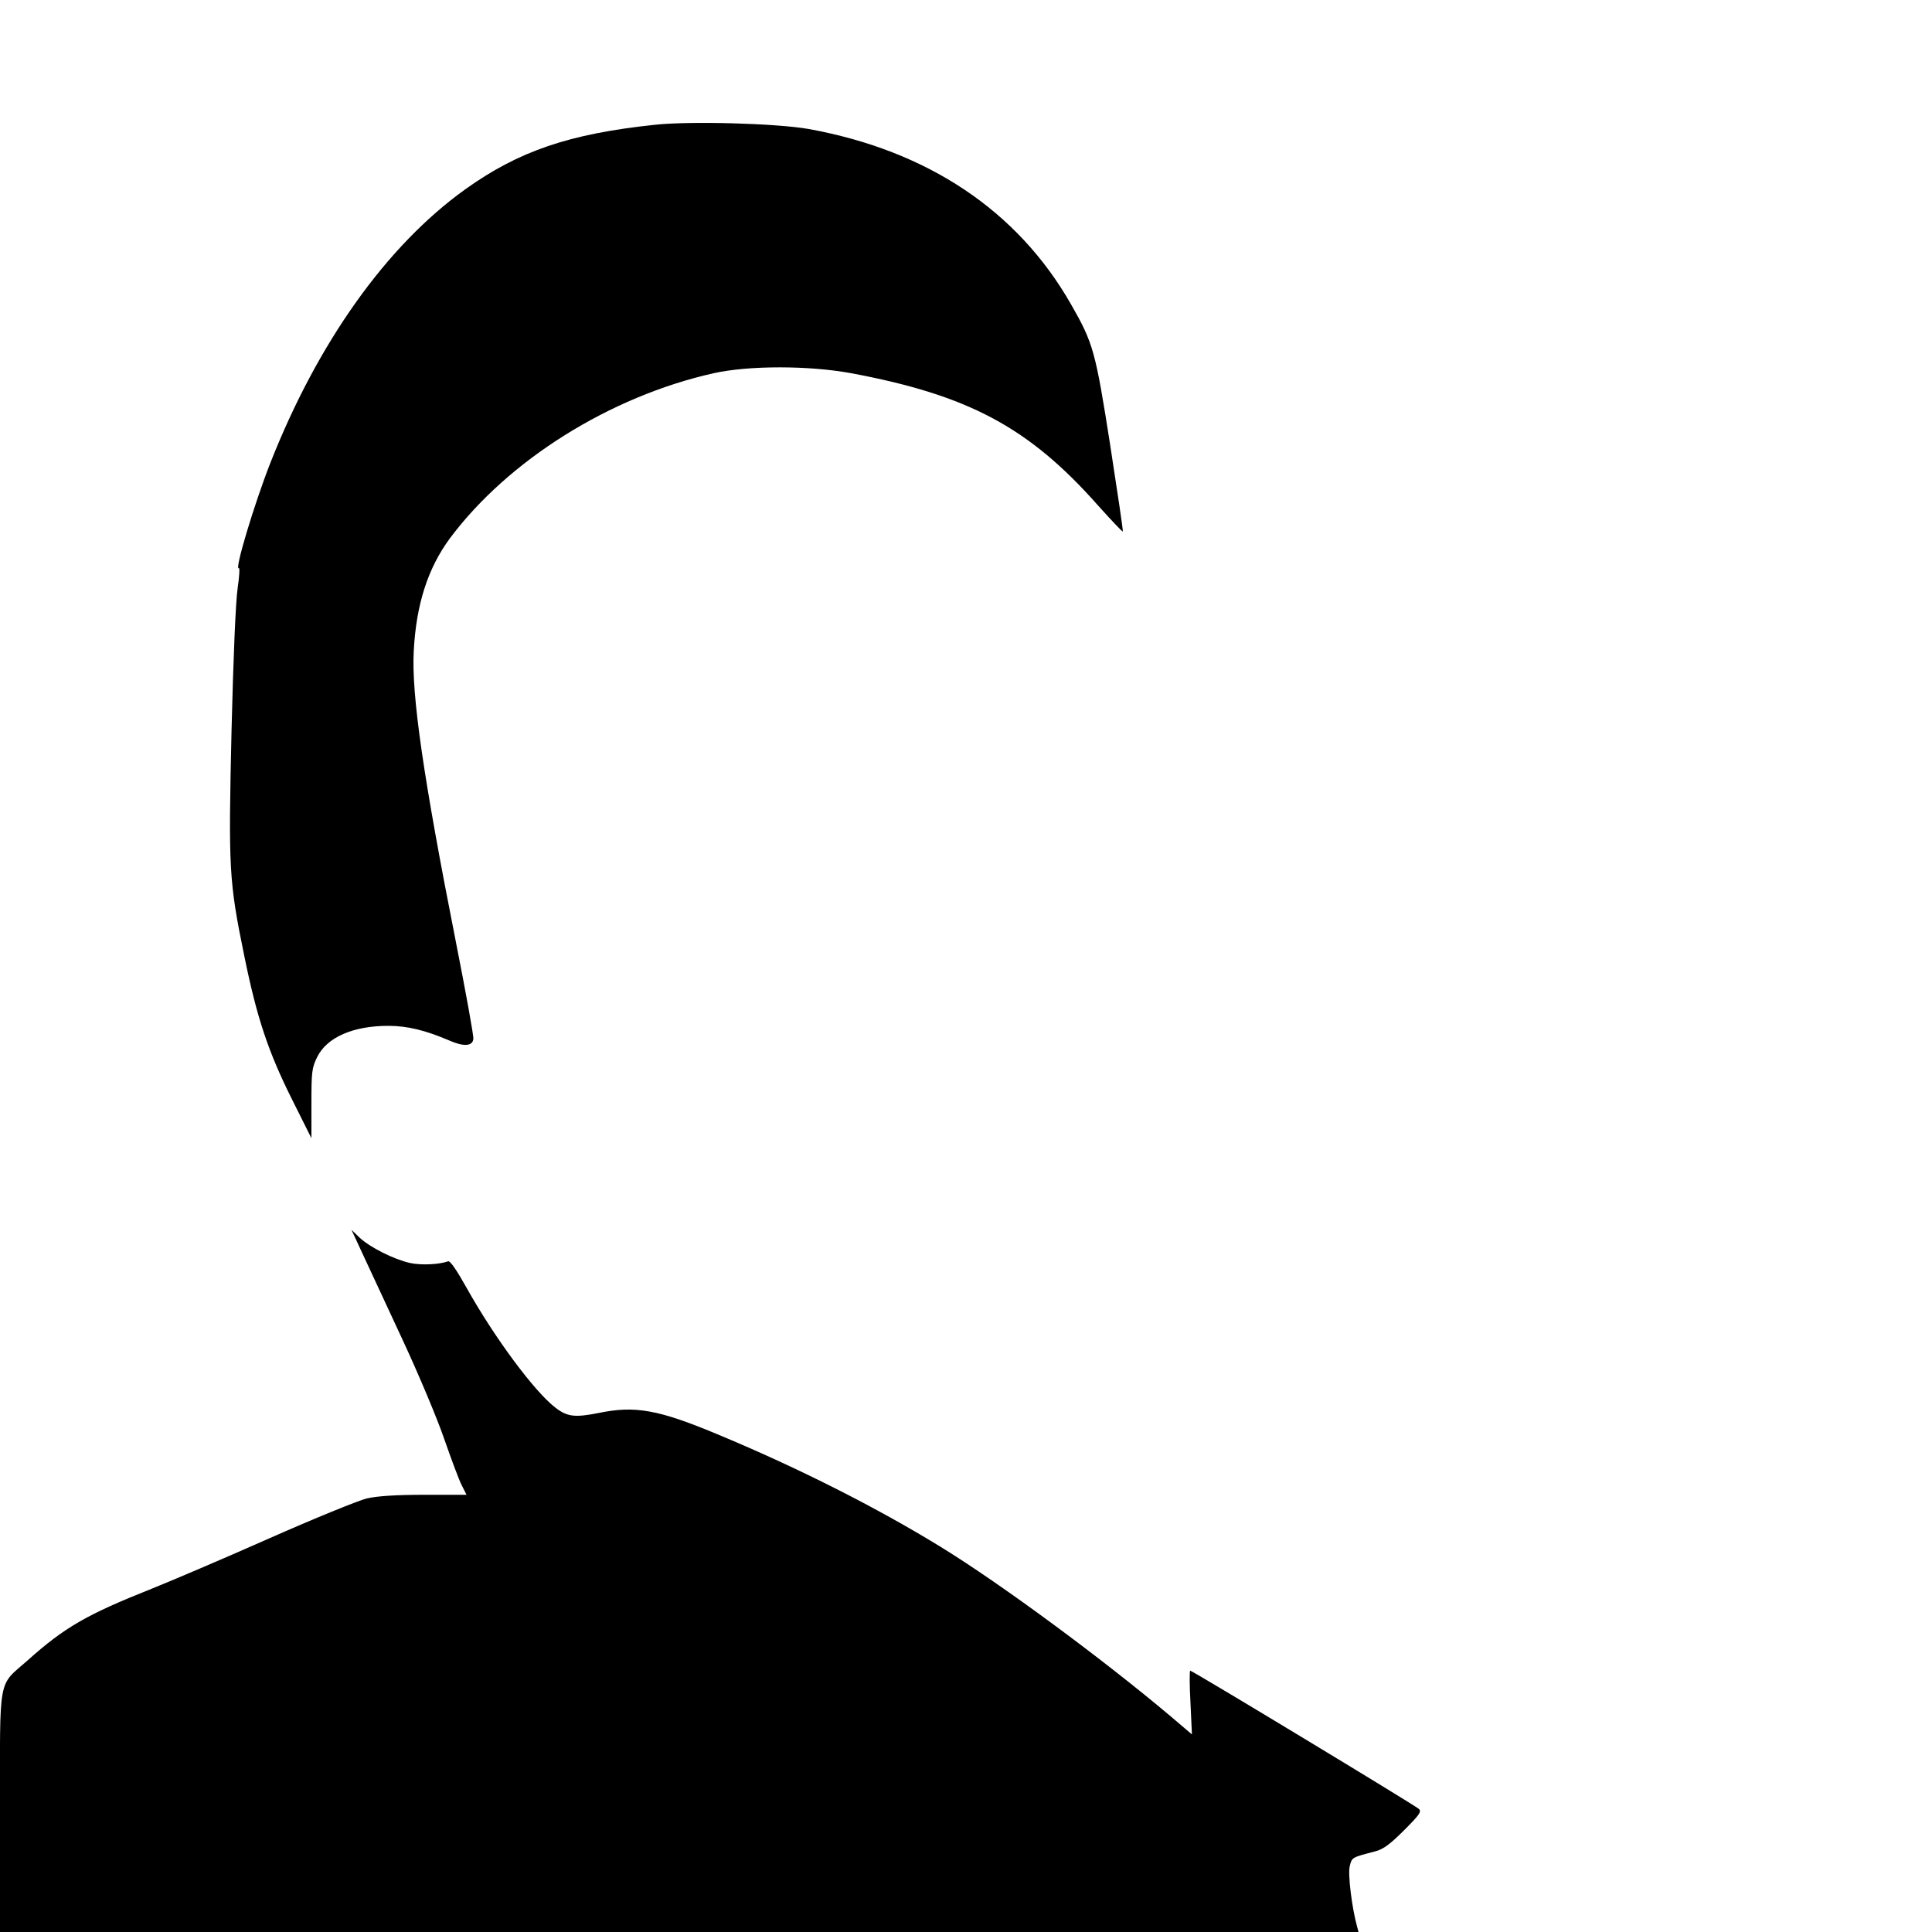
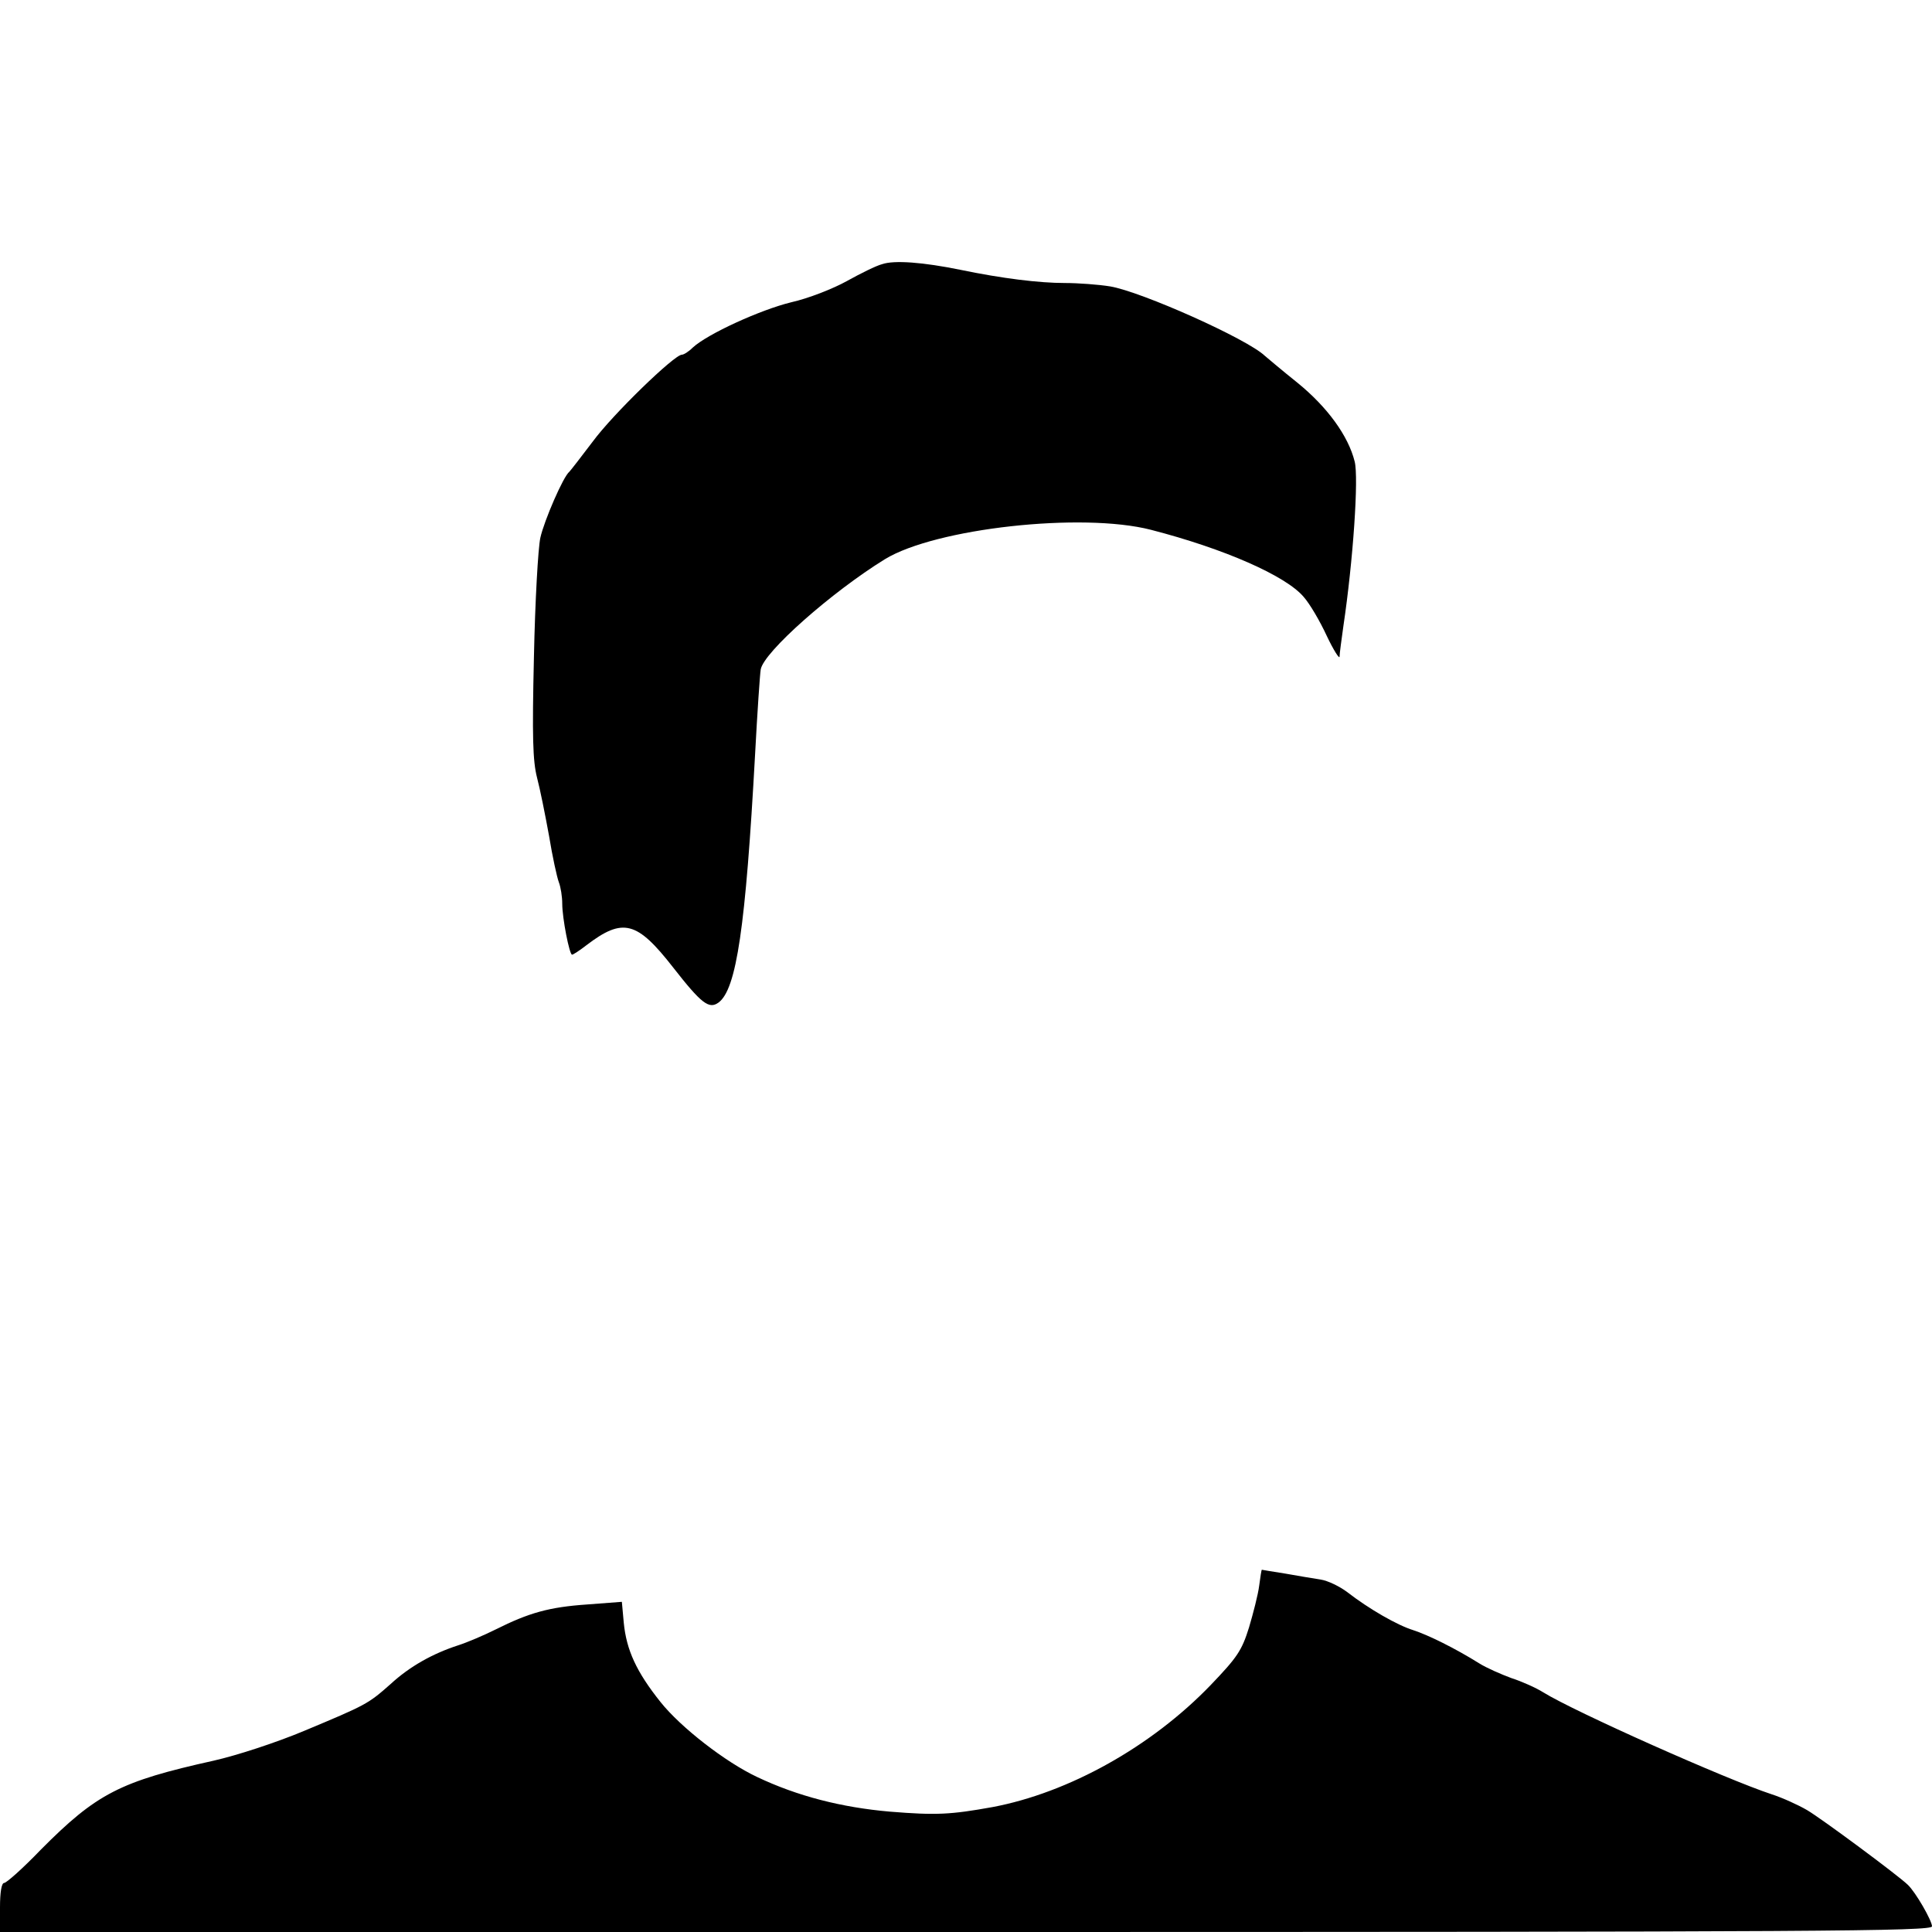
- <svg xmlns="http://www.w3.org/2000/svg" version="1" width="1054.667" height="1054.667" viewBox="0 0 791 791">
-   <path d="M268 51.1c-35 3.7-55.7 10.8-77.5 26.4-32.1 23-60.3 62.5-79.8 112-6.6 16.8-14.9 44.4-12.9 43.1.4-.2.2 3.4-.5 8.2-.8 5.2-1.8 28.9-2.5 58.2-1.3 56.7-1.1 61.6 5.2 92.3 5.2 25.6 9.9 39.5 19.6 58.9l7.9 15.8v-14.3c0-12.9.2-14.6 2.4-19 4-8 14.6-12.7 29.1-12.7 7.7 0 15.1 1.8 24.7 5.9 6.1 2.7 9.7 2.5 10.1-.5.2-1.2-3.1-19.2-7.2-40-13.2-66.7-18.2-101-17.2-118.9 1-19.1 5.8-33.9 14.8-46.1 23.8-31.9 65.5-58.1 108-67.6 14.4-3.2 38.9-3.2 56.3 0 48.1 9 72.8 22.2 101.1 54.2 5.4 6 9.9 10.8 10.1 10.6.2-.2-2.2-16.2-5.2-35.6-6-38.3-6.9-41.5-16-57.4-21.9-38.4-58.8-63-107.5-71.8-13.2-2.3-48.4-3.3-63-1.7zM148.3 513c2.4 5.2 9.9 21.3 16.6 35.7 6.7 14.4 14.4 32.8 17.1 40.8 2.8 8 5.9 16.4 7 18.5l2 4h-17.2c-11.8 0-19.3.5-23.7 1.5-3.5.9-21.5 8.2-40 16.4S70 647.3 62 650.5c-26.4 10.5-35.5 15.7-50.7 29.3C-1 690.7 0 685.1 0 741.9V791h556.2l-.6-2.3c-2.1-7.6-3.8-21.3-3-24.6.9-3.7.8-3.6 10.4-6.1 3.4-.9 6.1-2.9 11.9-8.7 6.3-6.3 7.2-7.6 6-8.7-1.6-1.5-92.7-56.6-93.6-56.6-.3 0-.3 5.9.1 13.1l.6 13-8.7-7.4c-28-23.6-69.6-54.3-94.2-69.4-26.2-16.1-58.3-32.3-90.7-45.8-24.8-10.4-34.3-12.1-49.3-9-9.6 1.9-12.8 1.6-17.6-2.1-8.6-6.5-25.1-28.8-36.5-49.2-3.9-7-6.7-11.1-7.5-10.8-3.6 1.3-10.9 1.7-15.6.7-6.7-1.5-16.4-6.4-20.7-10.4l-3.3-3.2 4.4 9.5z" />
+ <svg xmlns="http://www.w3.org/2000/svg" height="682.667" viewBox="0 0 512 512" width="682.667">
+   <path d="m233.8 70c-1.6.4-5.8 2.5-9.4 4.5s-10.2 4.6-14.7 5.6c-8.2 2-22.2 8.4-26.1 12-1.1 1.1-2.4 1.9-2.9 1.9-2 0-18.3 15.8-23.6 23-3.1 4.1-5.9 7.7-6.2 8-1.6 1.2-6.7 13-7.7 17.5-.6 2.7-1.4 16.9-1.7 31.5-.5 21.4-.3 27.6.8 32 .8 3 2.2 10 3.2 15.5.9 5.5 2.1 11 2.6 12.3s.9 3.8.9 5.7c0 3.8 1.9 13.5 2.6 13.5.3 0 2-1.1 3.8-2.5 9.7-7.4 13.4-6.4 23 5.9 7.5 9.6 9.5 11.1 12 9.3 4.8-3.5 7.2-20.1 9.7-65.7.6-11.3 1.3-21.5 1.5-22.6.8-4.6 18.8-20.5 32.9-29.2 13.4-8.2 52.2-12.5 70.5-7.8 19.4 5 35.8 12.2 40.5 17.8 1.6 1.8 4.3 6.4 6.1 10.3 1.8 3.8 3.4 6.3 3.4 5.5s.5-4.4 1-8c2.6-17.4 4.1-39.5 3-43.7-1.7-6.8-7.2-14.4-15.2-20.9-4-3.2-7.9-6.5-8.6-7.1-4.7-4.5-32.7-17-41-18.4-3.1-.5-8.5-.9-12-.9-6.8 0-16.6-1.2-27.7-3.5-9.8-2-17.5-2.6-20.7-1.5zm99.9 350.2c-.3 2.4-1.6 7.4-2.7 11.1-1.9 6.1-3.1 7.9-10.2 15.3-15.7 16.3-37.6 28.5-57.8 32.3-11.1 2-14.9 2.2-27.2 1.2-12.7-1.1-24.5-4.1-35.2-9.2-8.3-3.9-20.2-13.1-25.6-19.9-6.3-7.9-9-13.7-9.7-21l-.5-5.5-9.2.7c-10.1.7-15.4 2.2-24.2 6.6-3.2 1.6-7.7 3.5-9.9 4.2-6.8 2.2-12.9 5.6-18 10.3-6 5.3-6.4 5.5-22.9 12.4-7.4 3.1-17.8 6.5-24 7.9-24.8 5.5-31 8.7-45.8 23.6-4.7 4.9-9.1 8.8-9.7 8.8-.7 0-1.1 2.5-1.1 6.5v6.5h256c228.4 0 256-.2 256-1.5 0-1.5-4.3-9-6.4-11-2.7-2.6-22.8-17.5-26.7-19.8-2.4-1.4-6.6-3.3-9.4-4.2-11.9-3.9-52.3-21.9-60.5-27-1.9-1.2-5.7-2.9-8.5-3.8-2.7-1-6.6-2.7-8.5-3.9-6.4-4-13.5-7.5-17.5-8.8-4.2-1.3-11.7-5.6-17.5-10.1-2-1.5-5.1-3-7-3.3s-6.2-1-9.5-1.6c-3.3-.5-6.1-1-6.1-1-.1 0-.4 1.9-.7 4.2z" />
</svg>
